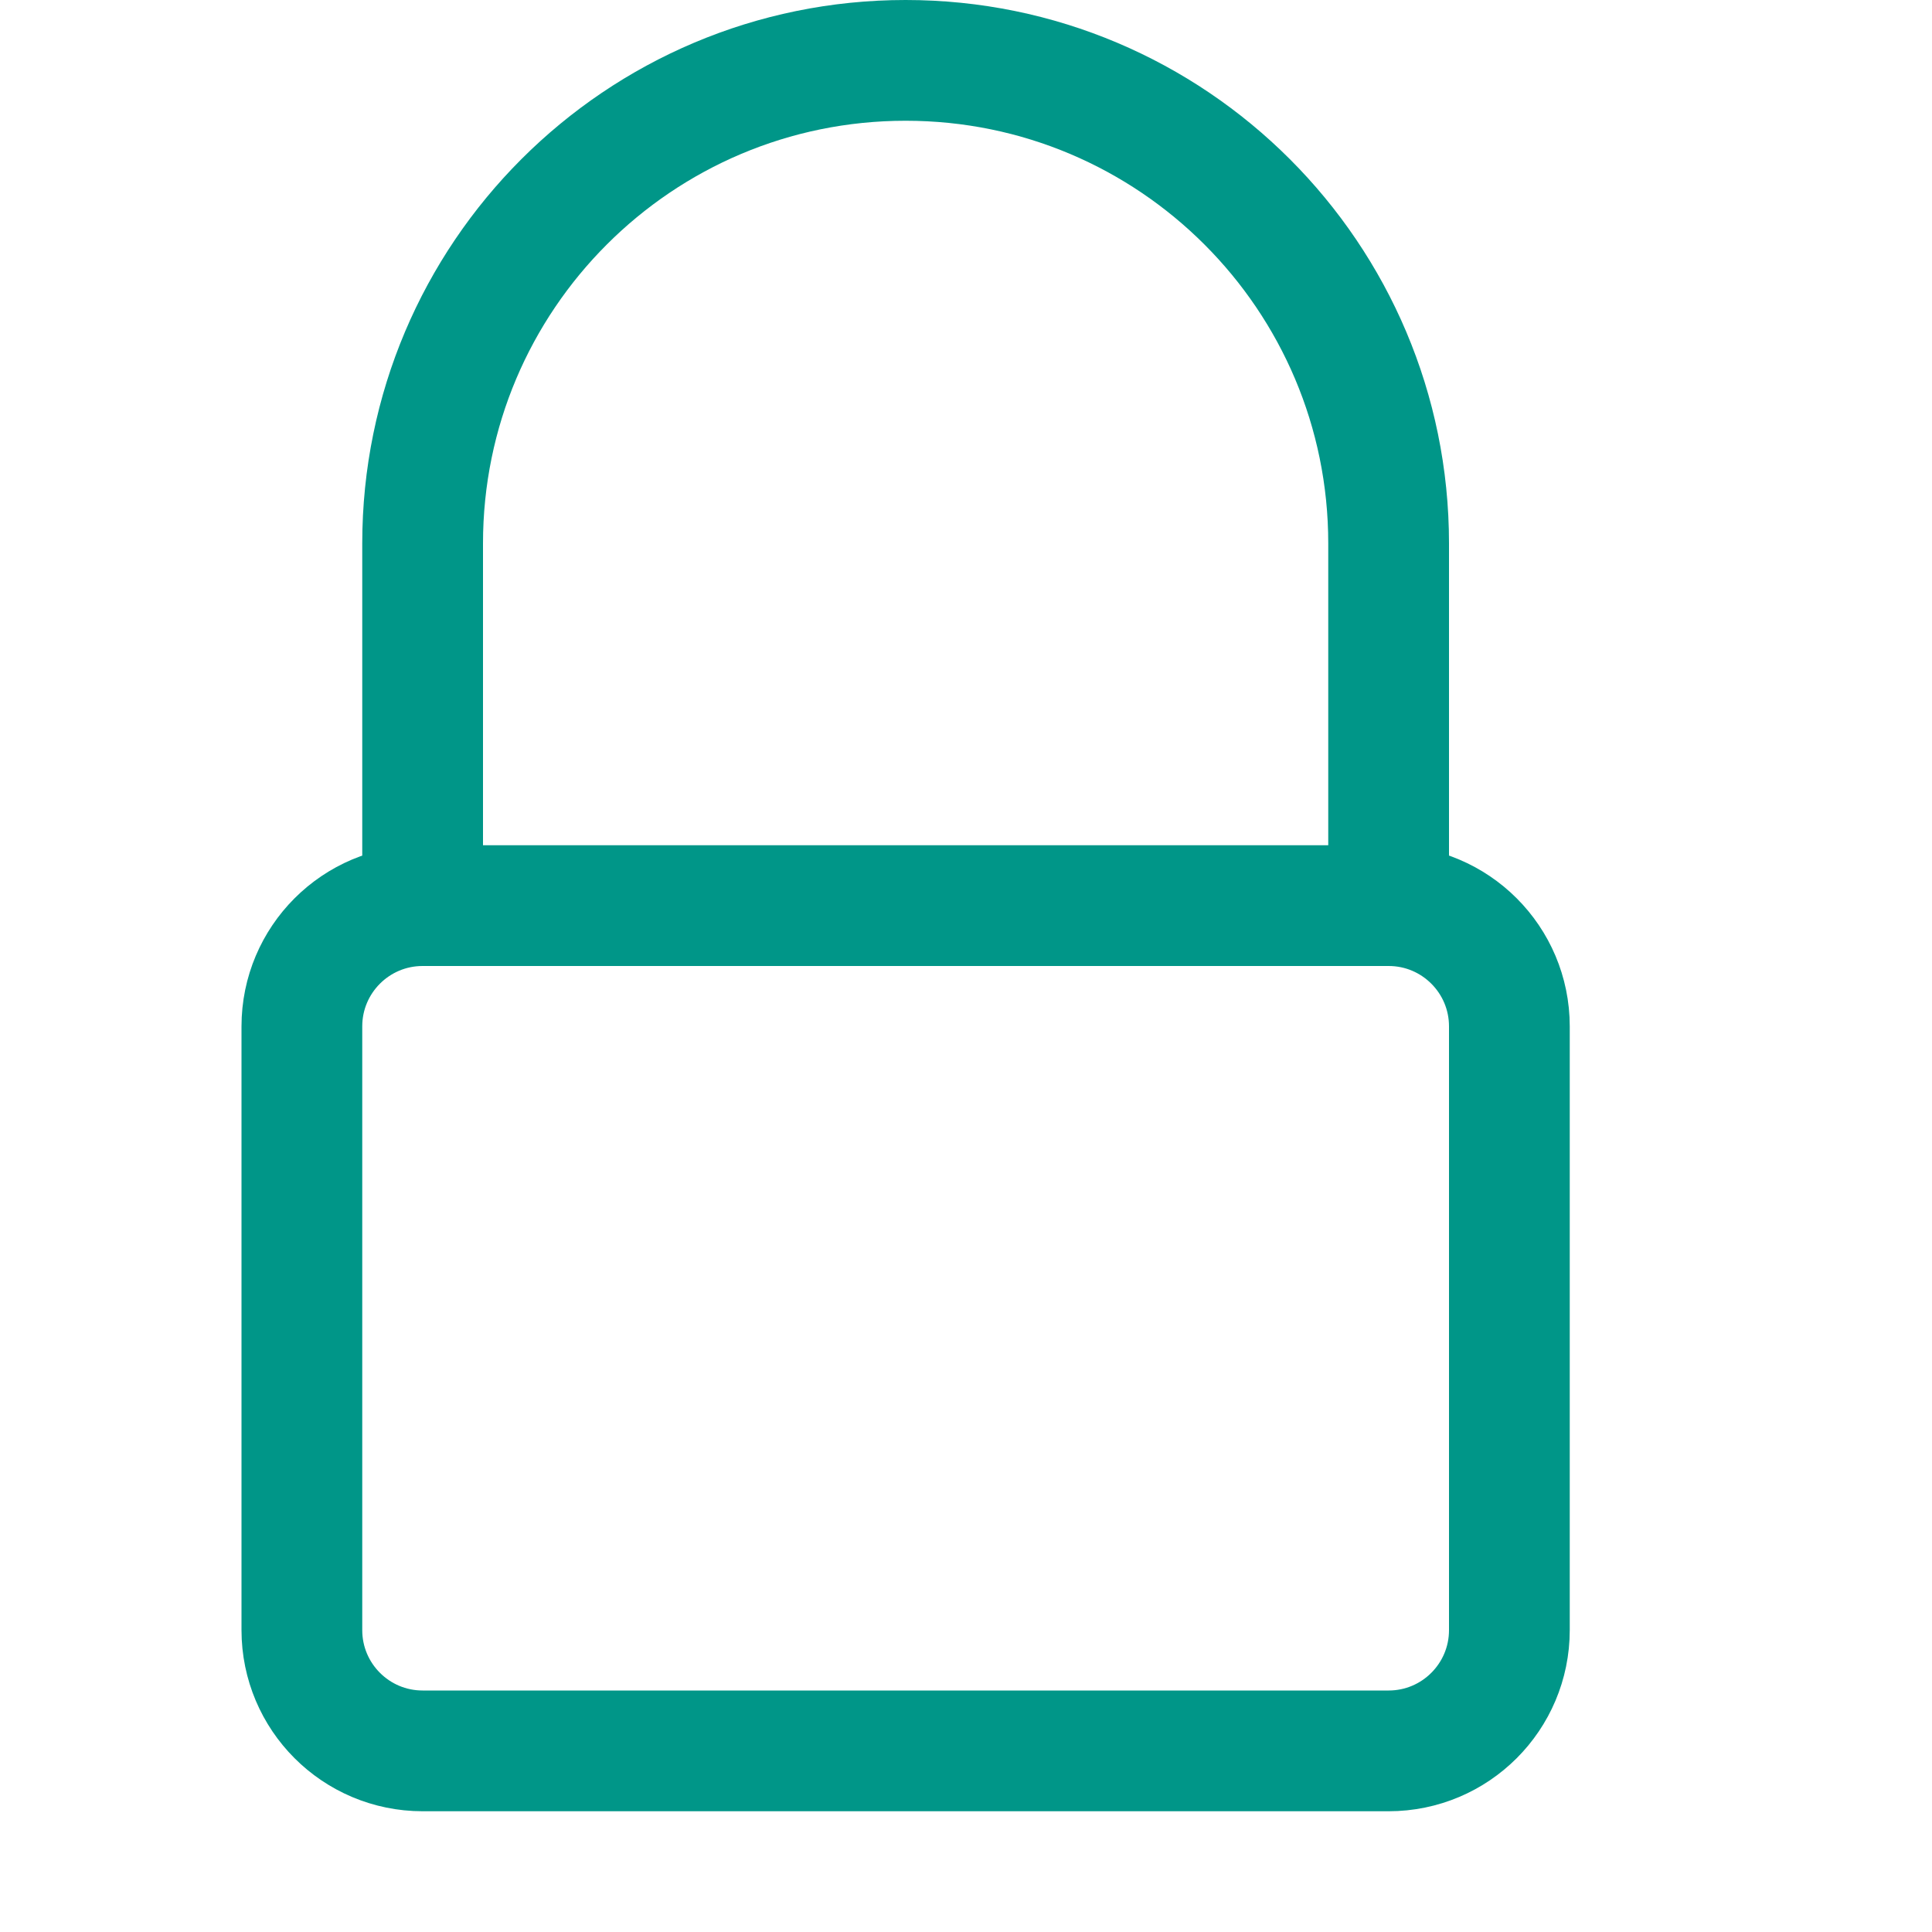
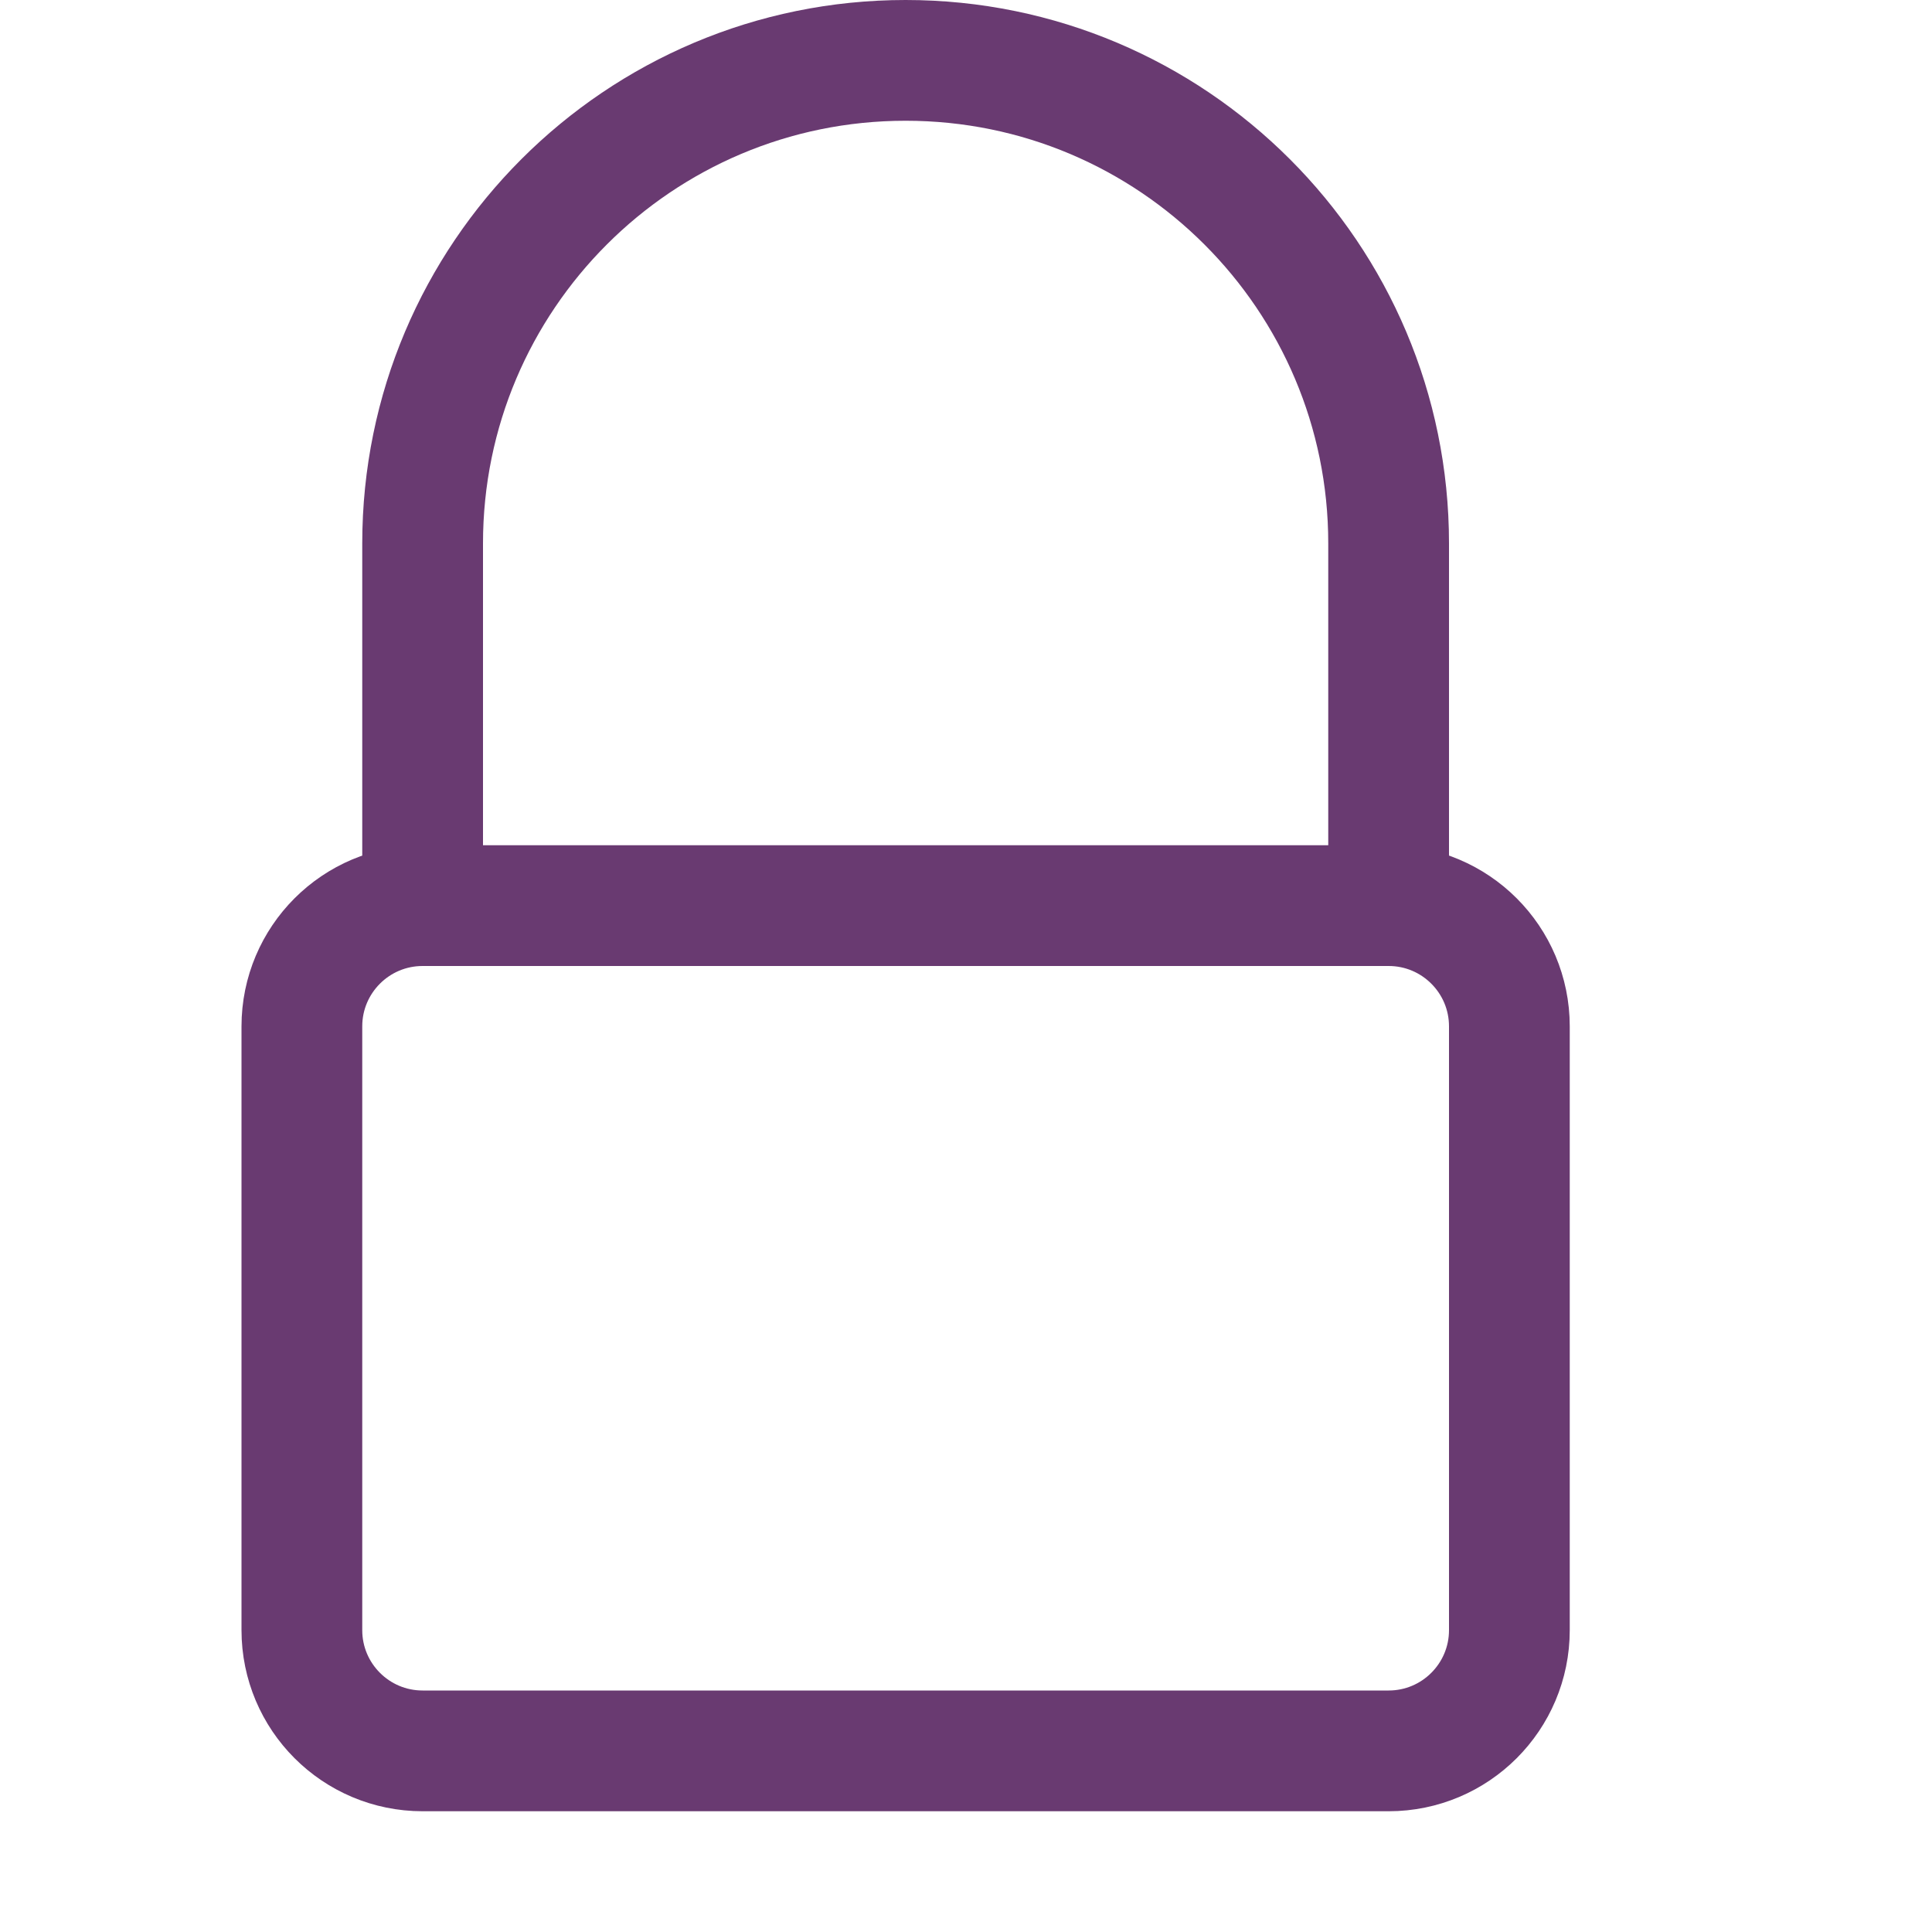
<svg xmlns="http://www.w3.org/2000/svg" width="16" height="16" viewBox="0 0 16 16">
-   <rect x="2.5" y="7.5" width="10" height="7" rx="1" style="fill:none;stroke:#009688;stroke-linecap:round;stroke-linejoin:round" />
-   <path d="M3.5,7.5v-3a4,4,0,0,1,8,0v3" style="fill:none;stroke:#009688;stroke-linecap:round;stroke-linejoin:round" />
+   <rect x="2.5" y="7.5" width="10" height="7" rx="1" style="fill:none;stroke:#693A71;stroke-linecap:round;stroke-linejoin:round" />
+   <path d="M3.5,7.5v-3a4,4,0,0,1,8,0v3" style="fill:none;stroke:#693A71;stroke-linecap:round;stroke-linejoin:round" />
</svg>
